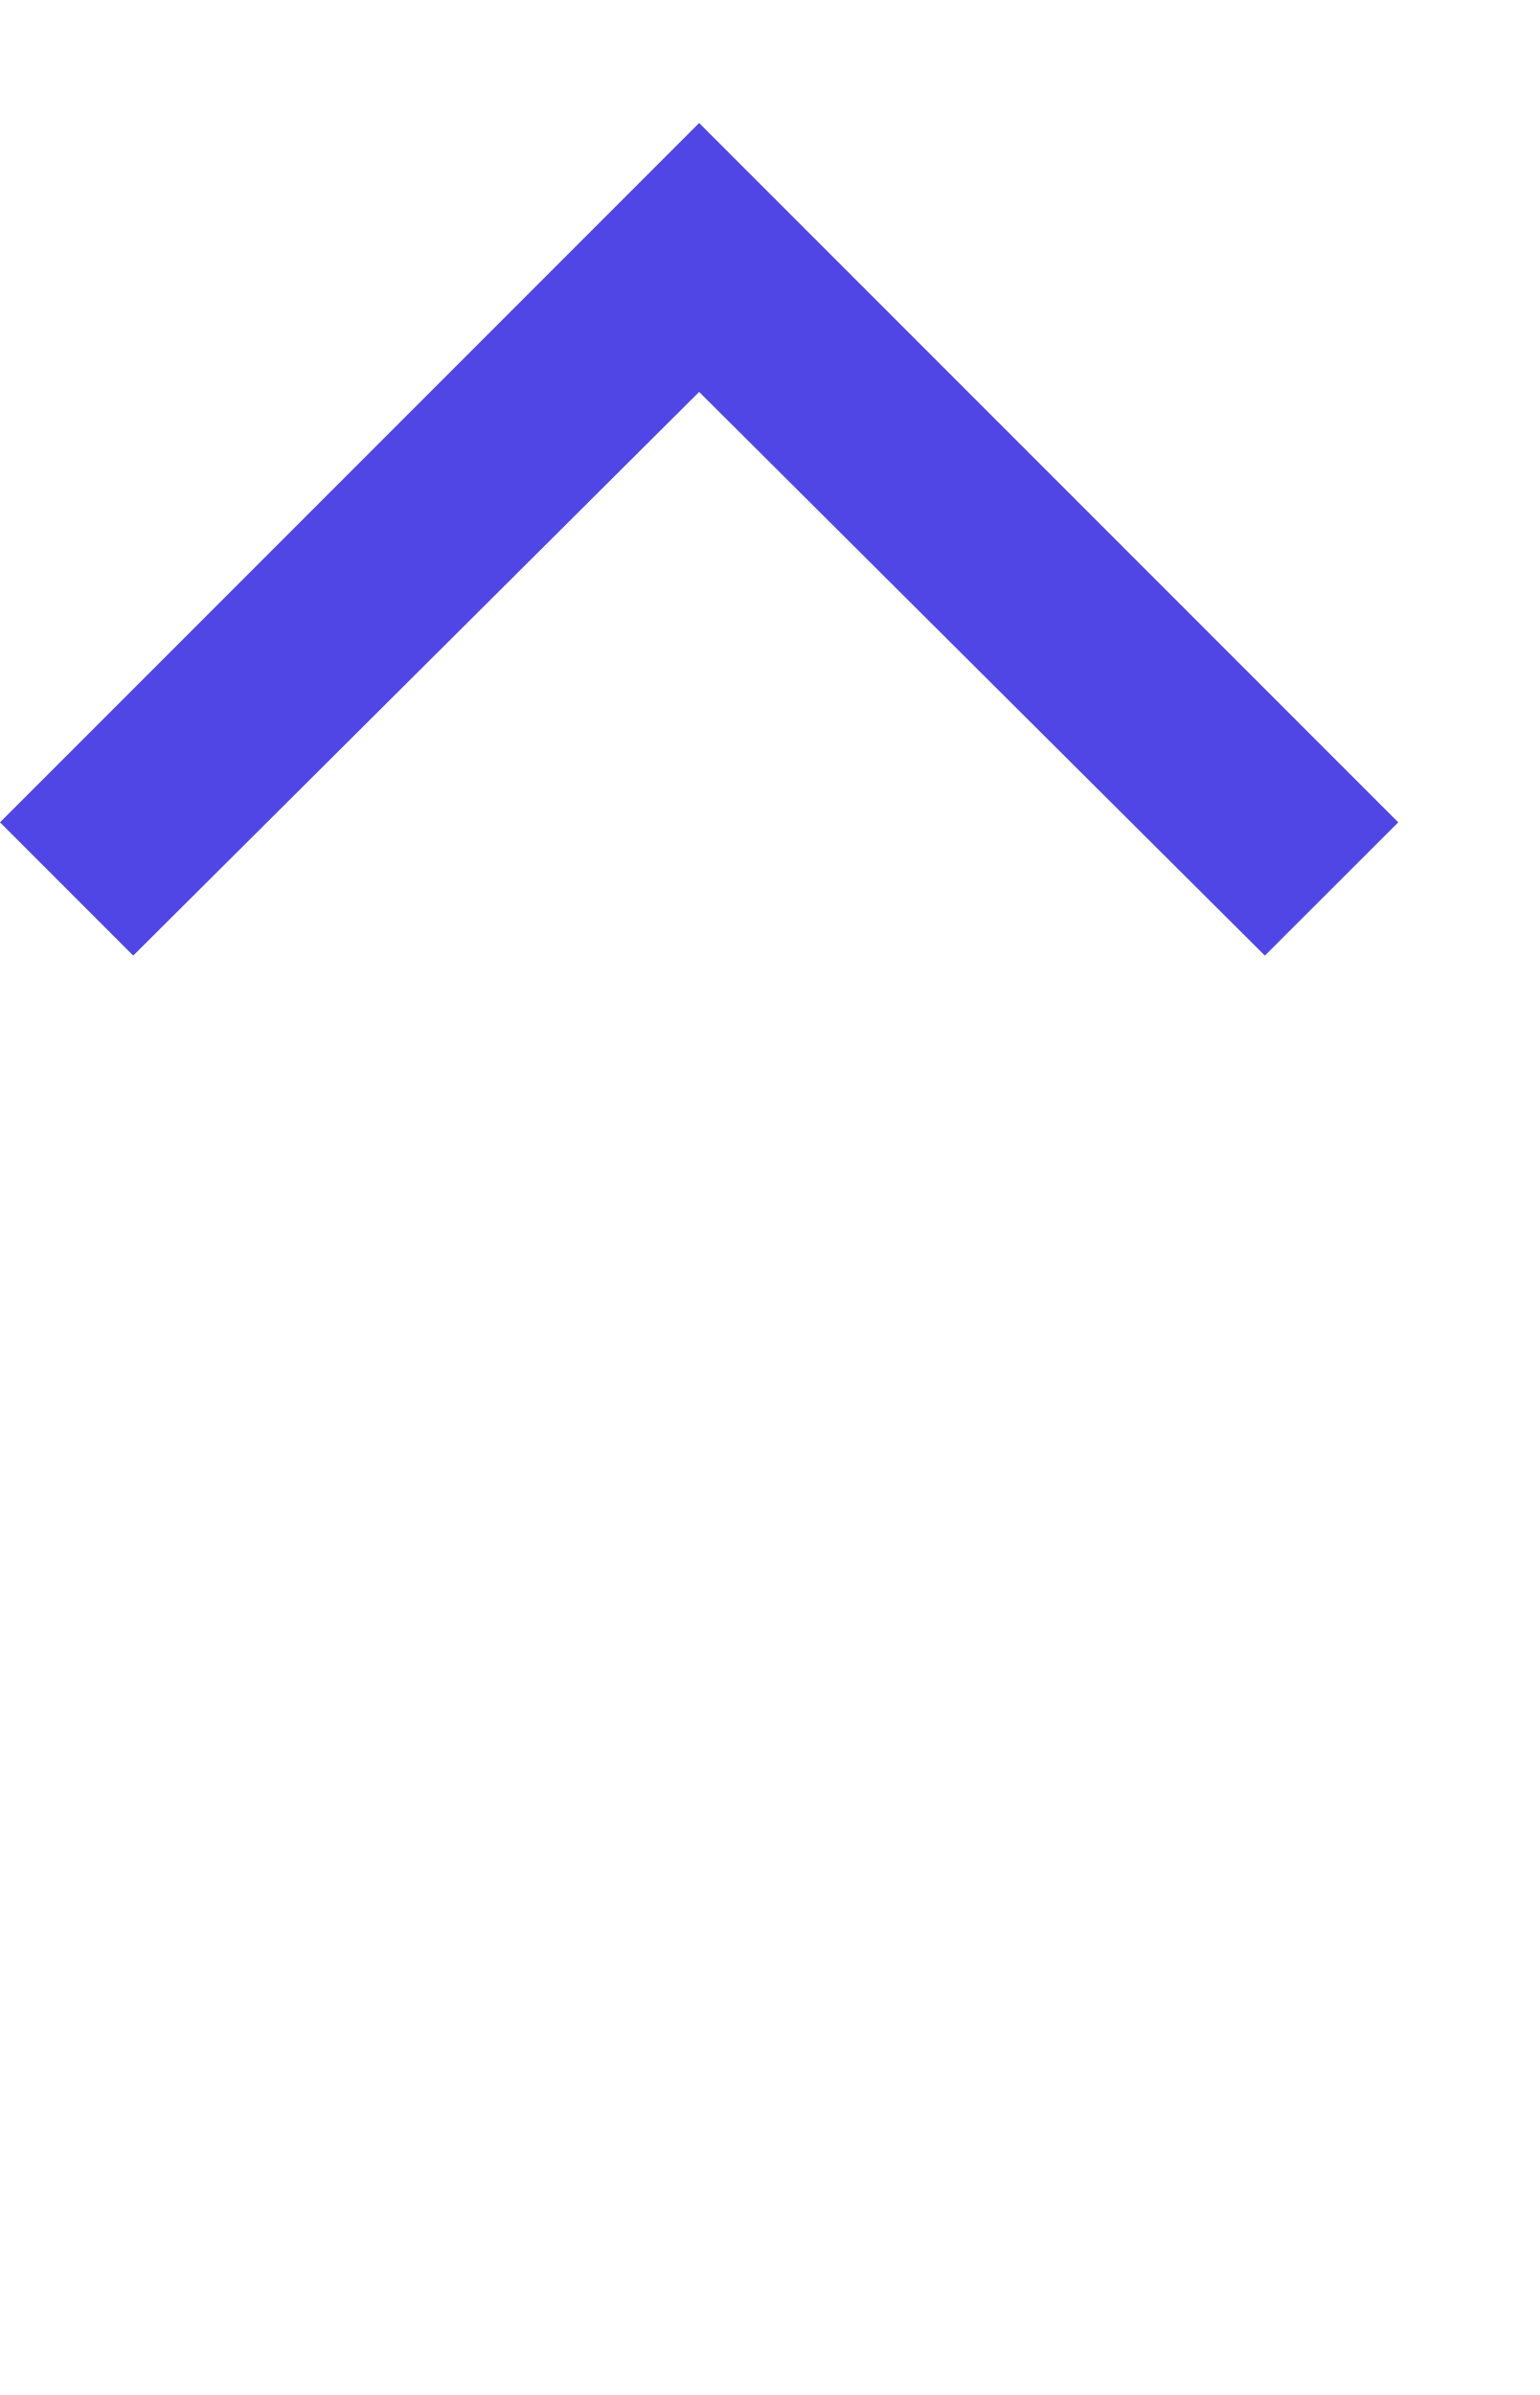
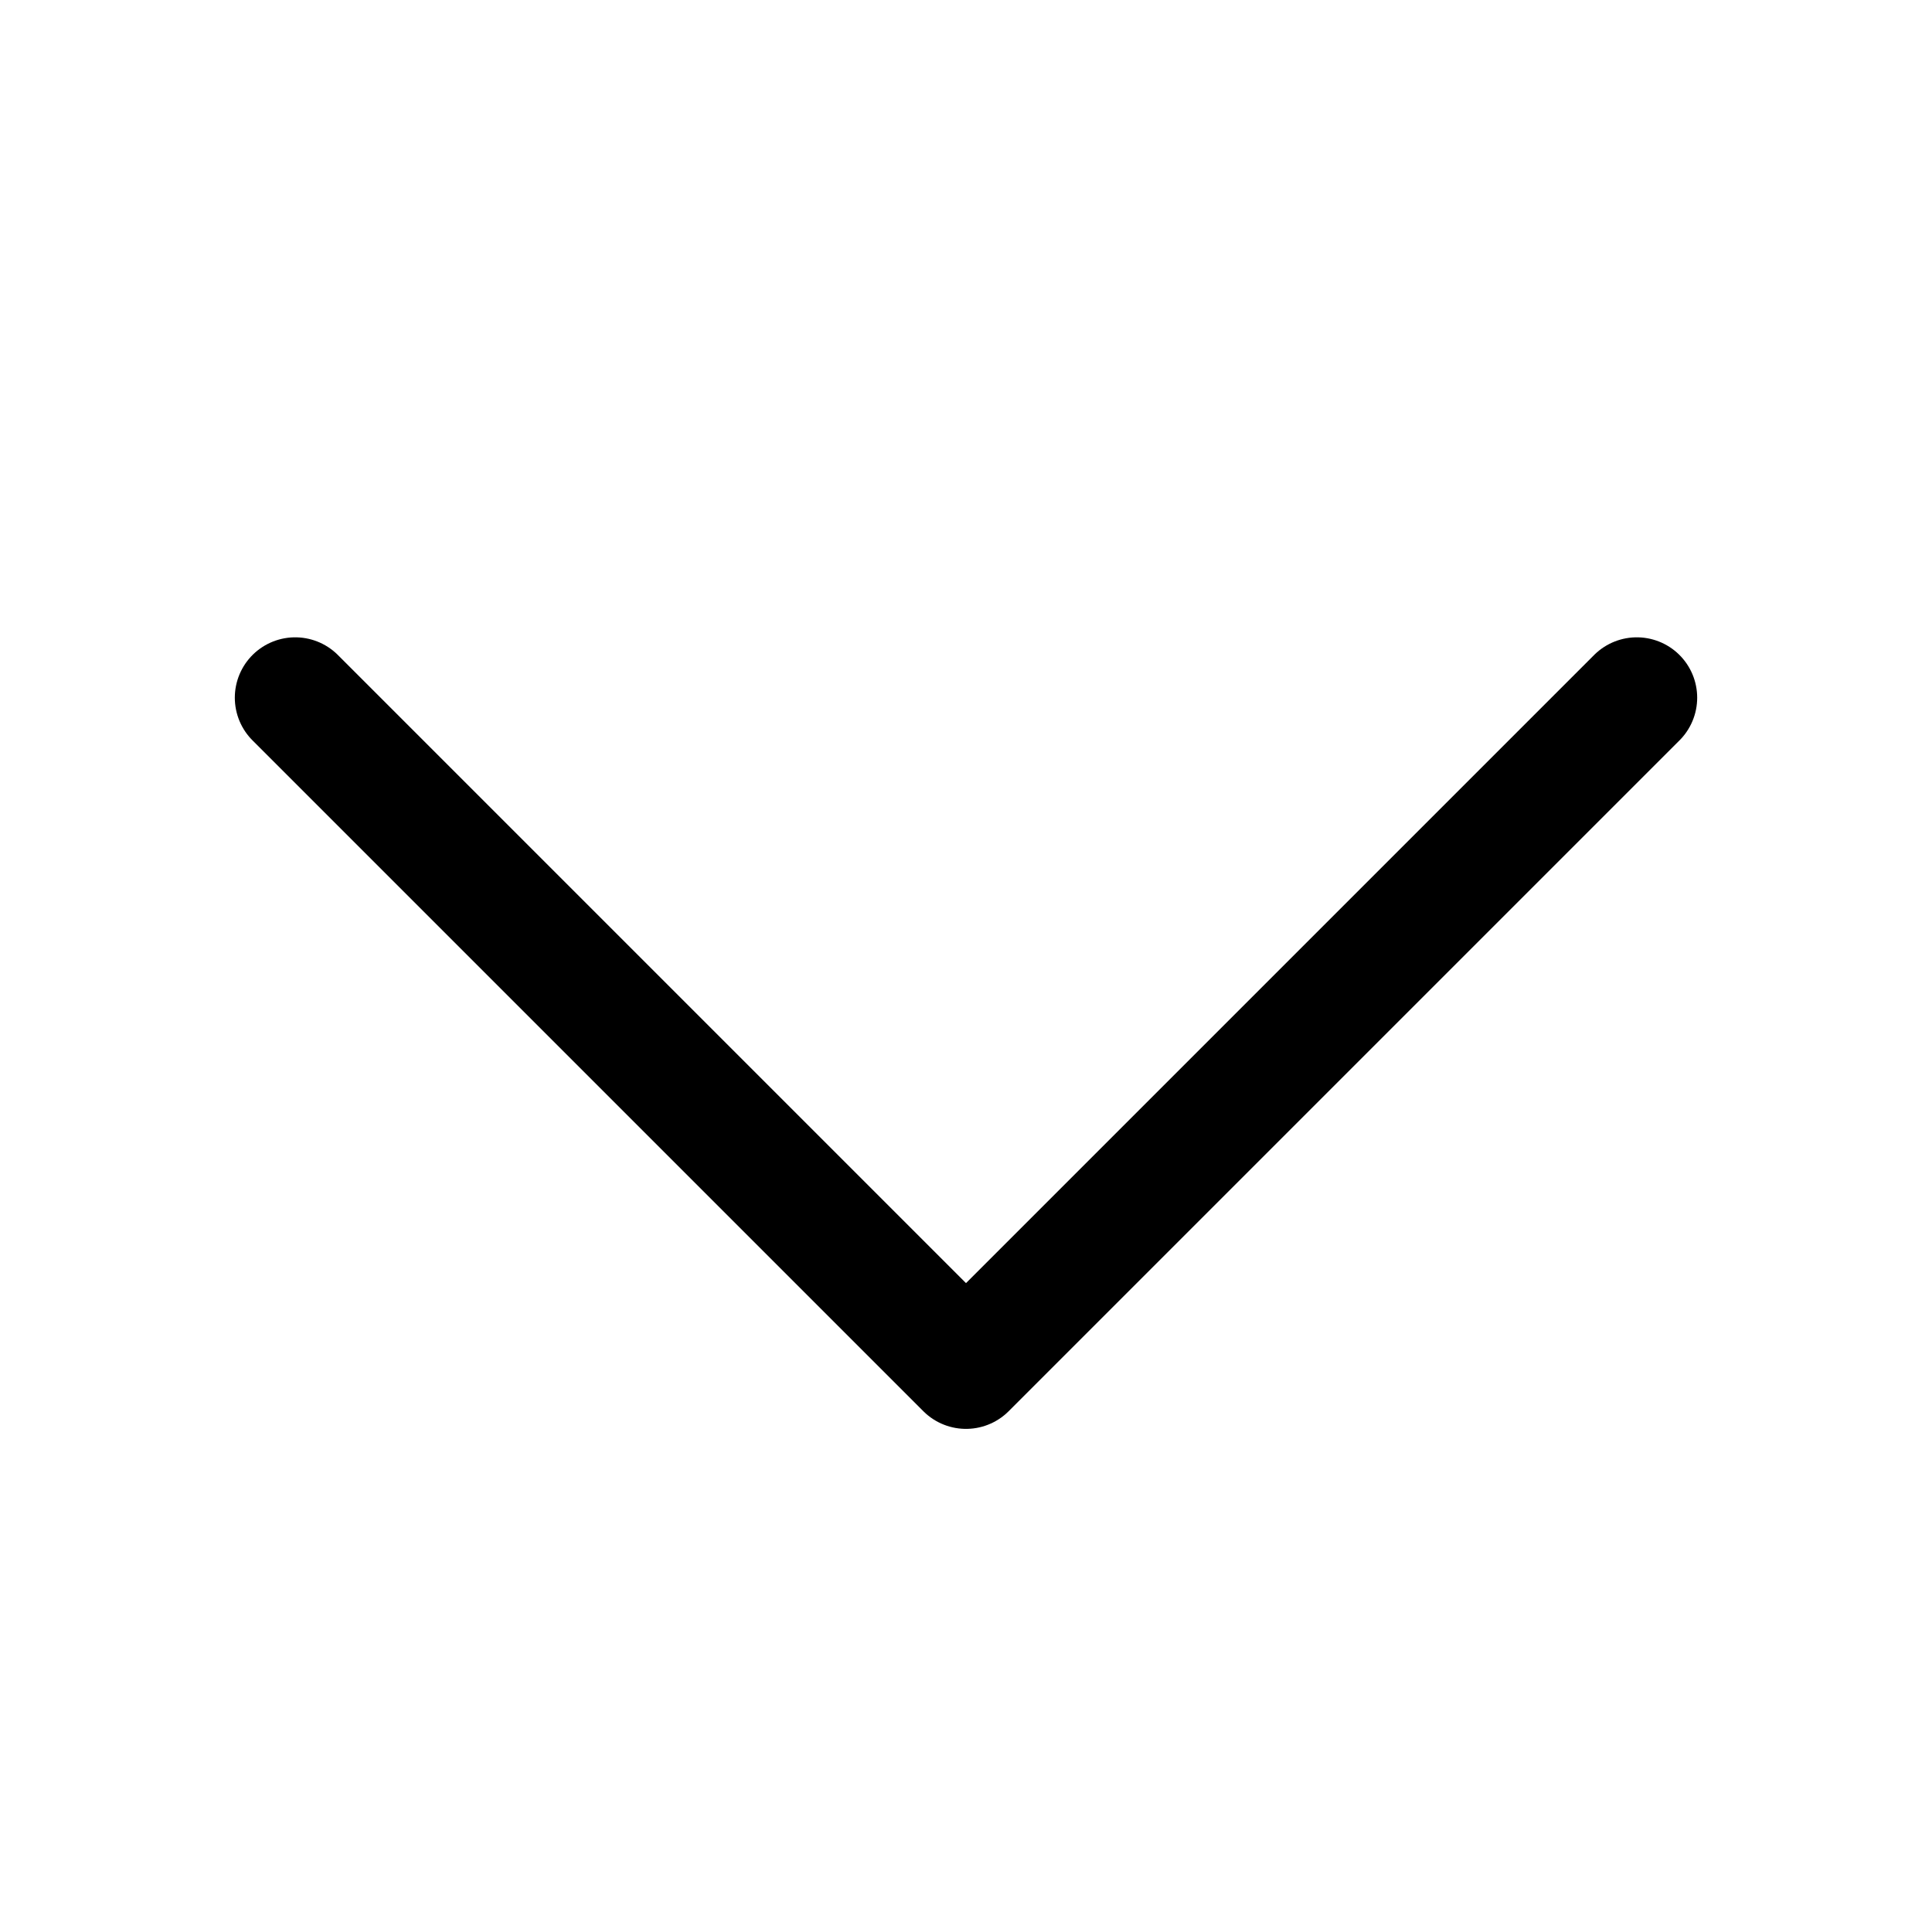
- <svg xmlns="http://www.w3.org/2000/svg" width="9" height="14" viewBox="0 0 9 14" fill="none">
-   <path d="M0.779 5.586L-2.93255e-05 4.807L4.088 0.719L8.176 4.807L7.396 5.586L4.088 2.291L0.779 5.586Z" fill="#4F46E5" />
+ <svg xmlns="http://www.w3.org/2000/svg" viewBox="0 0 24 24">
+   <polyline points="20.333 8.667 12 17 3.667 8.667" fill="none" stroke="currentColor" stroke-linecap="round" stroke-linejoin="round" style="stroke-width:1.5" />
</svg>
